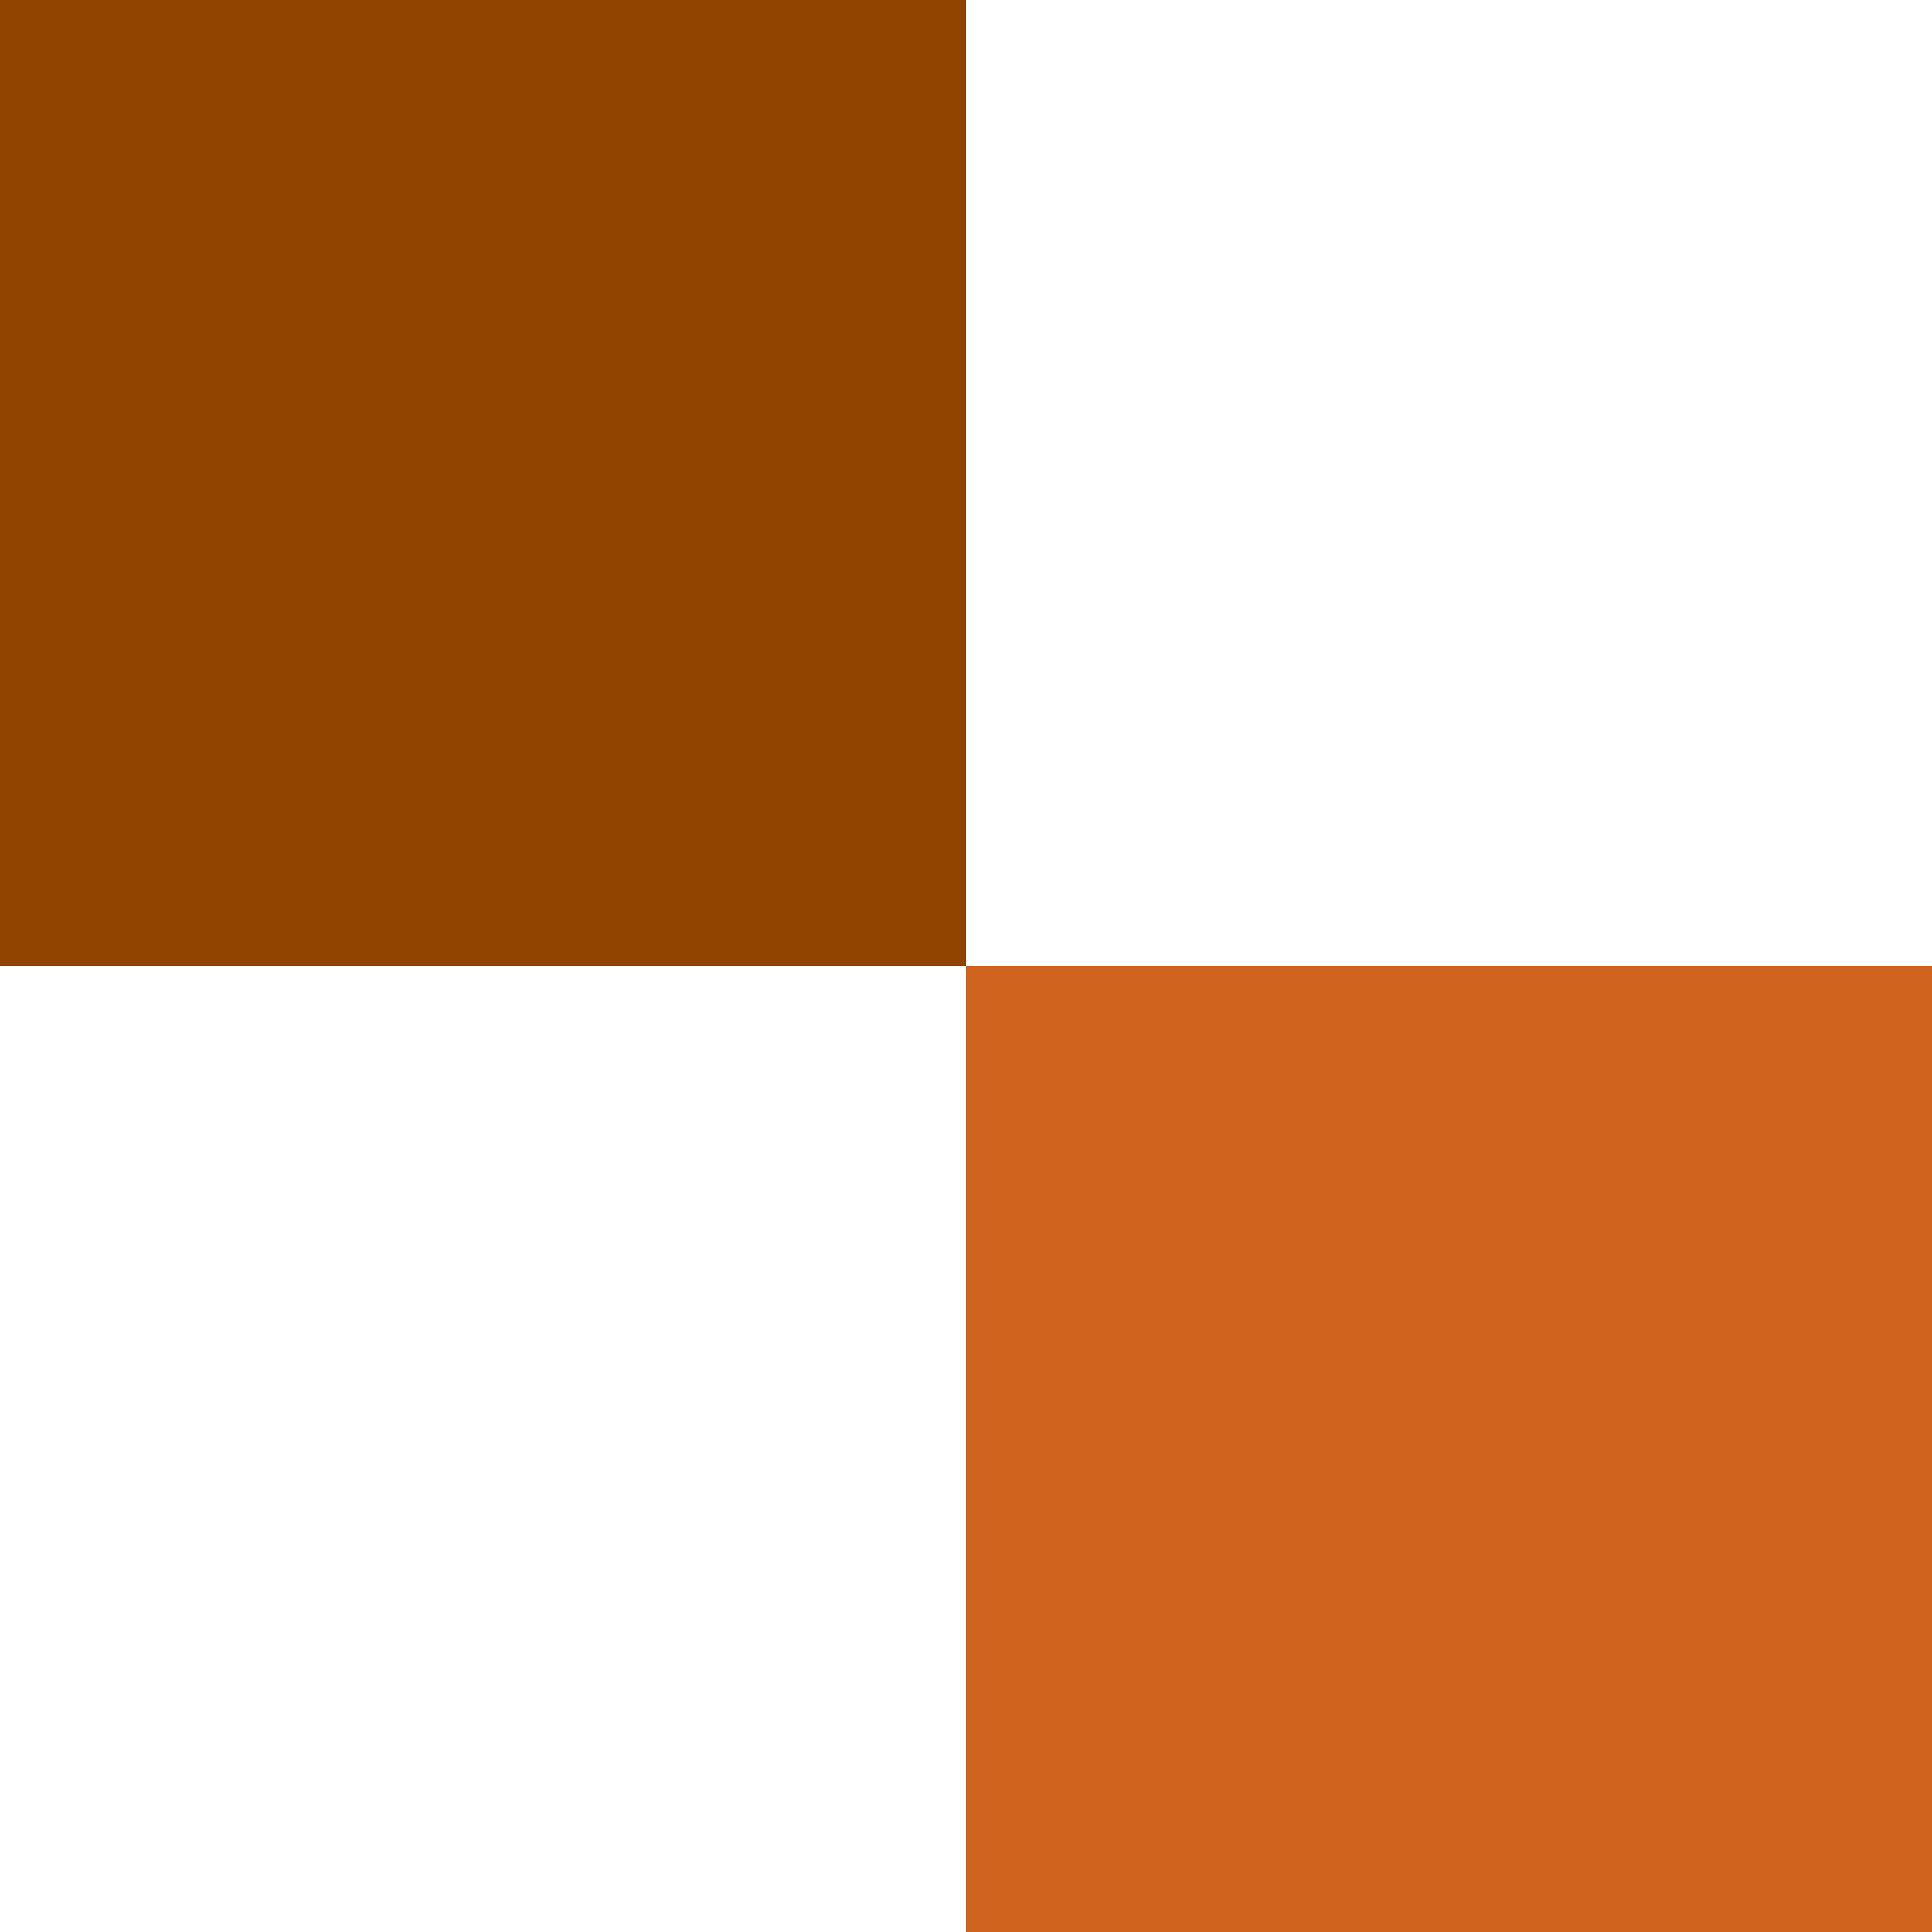
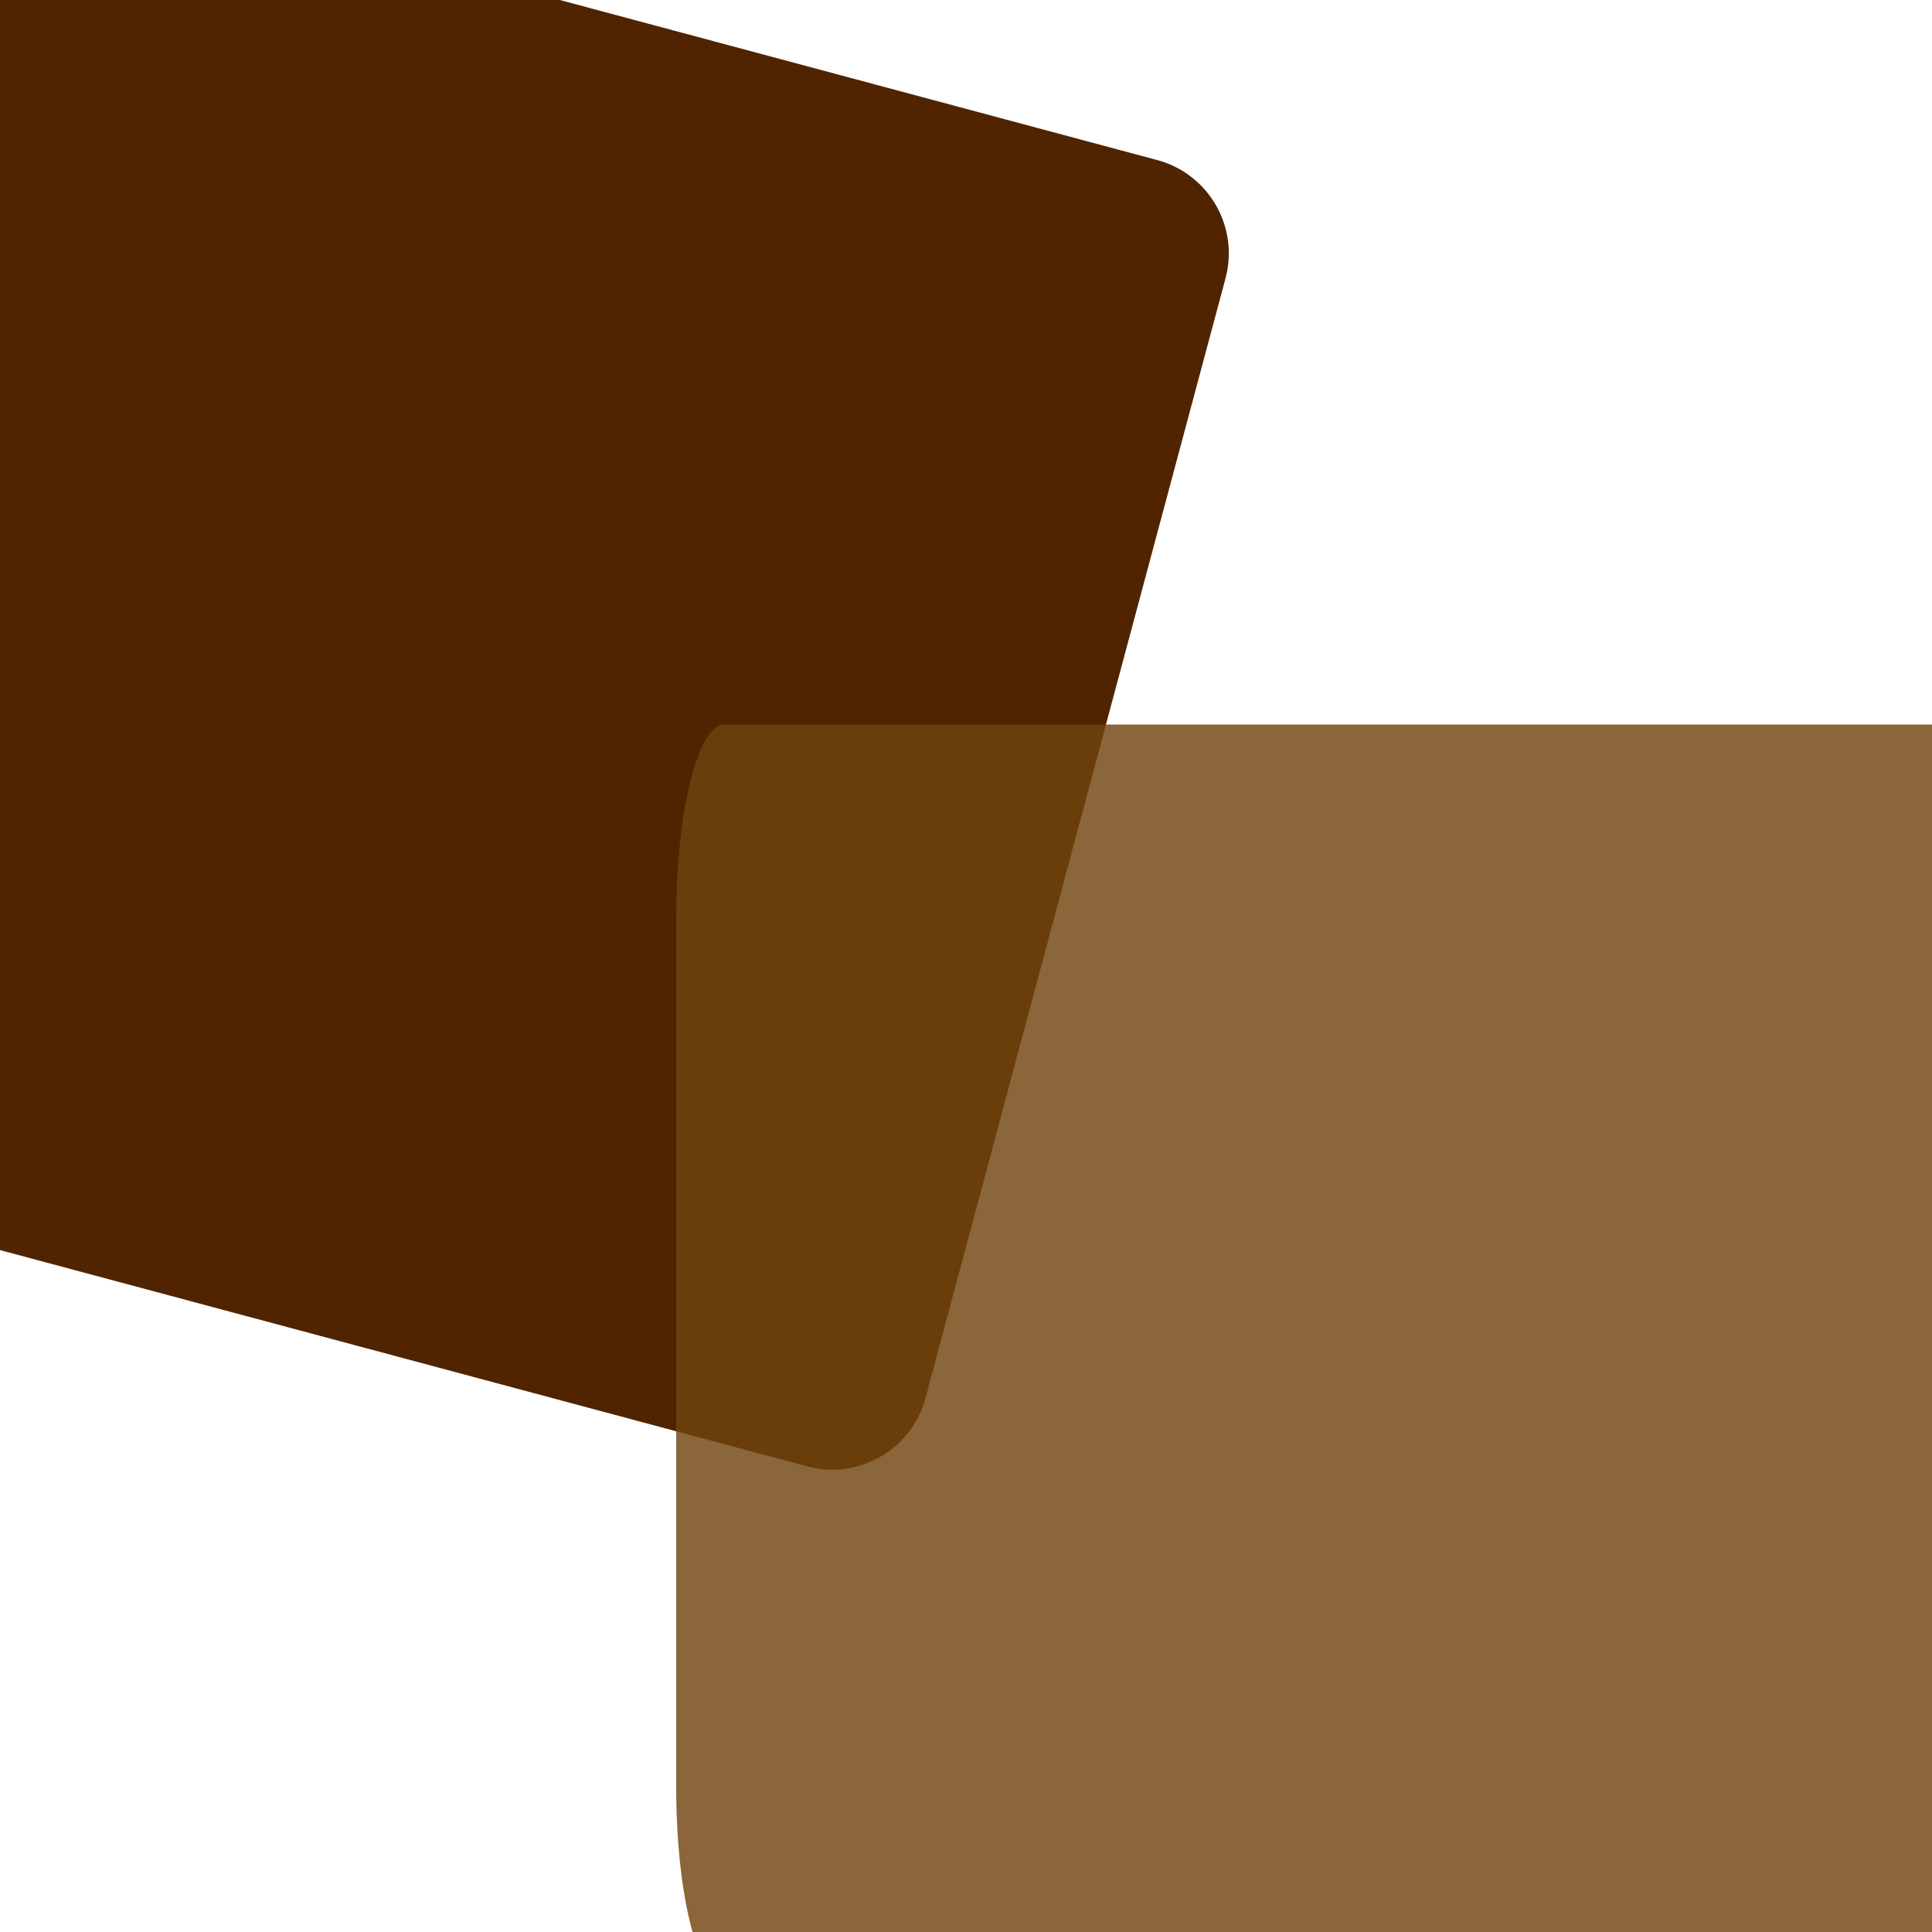
<svg xmlns="http://www.w3.org/2000/svg" viewBox="0 0 4000 4000">
  <rect x="0" y="0" width="4000" height="4000" fill="#fff" />
-   <rect x="0" y="0" width="2000" height="2000" fill="#904400" />
-   <rect x="2000" y="2000" width="2000" height="2000" fill="#d0641e" />
+   <rect x="-200" y="-300" width="2800" height="2800" rx="200" transform="rotate(15)" fill="#502400" />
+   <rect x="1400" y="1500" width="2700" height="2600" ry="400" rx="100" fill="#70440ed0" />
</svg>
